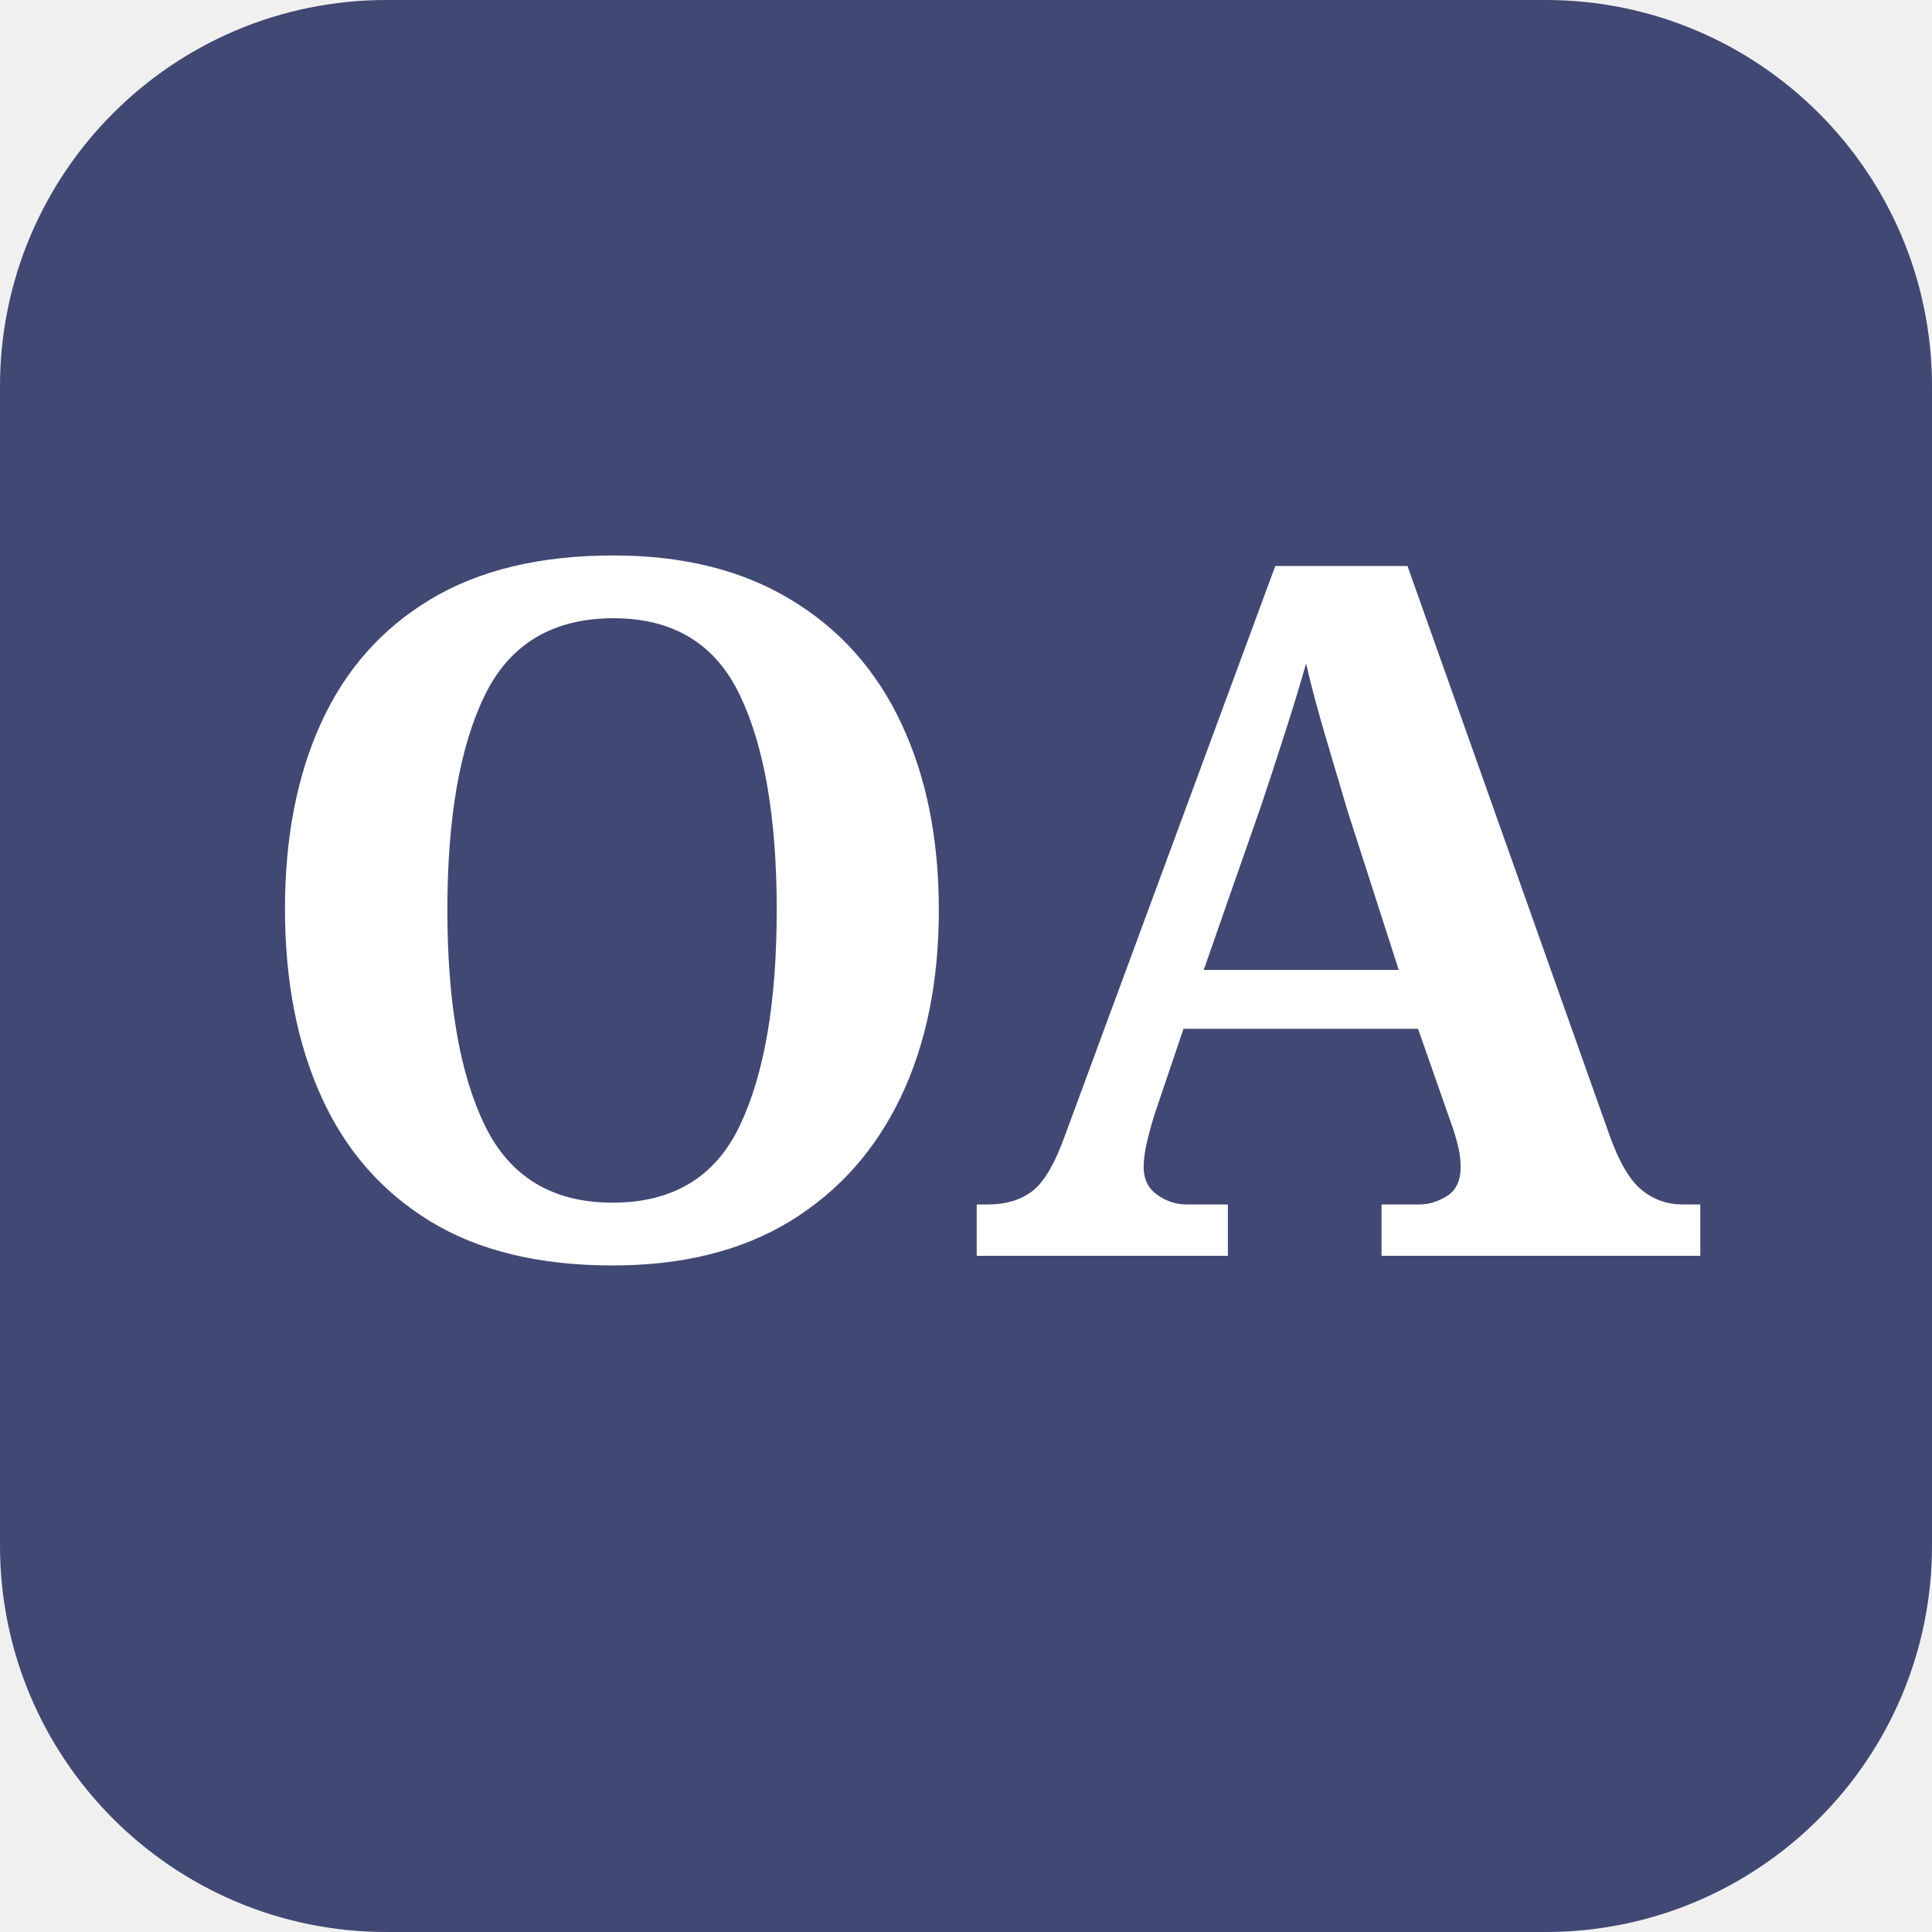
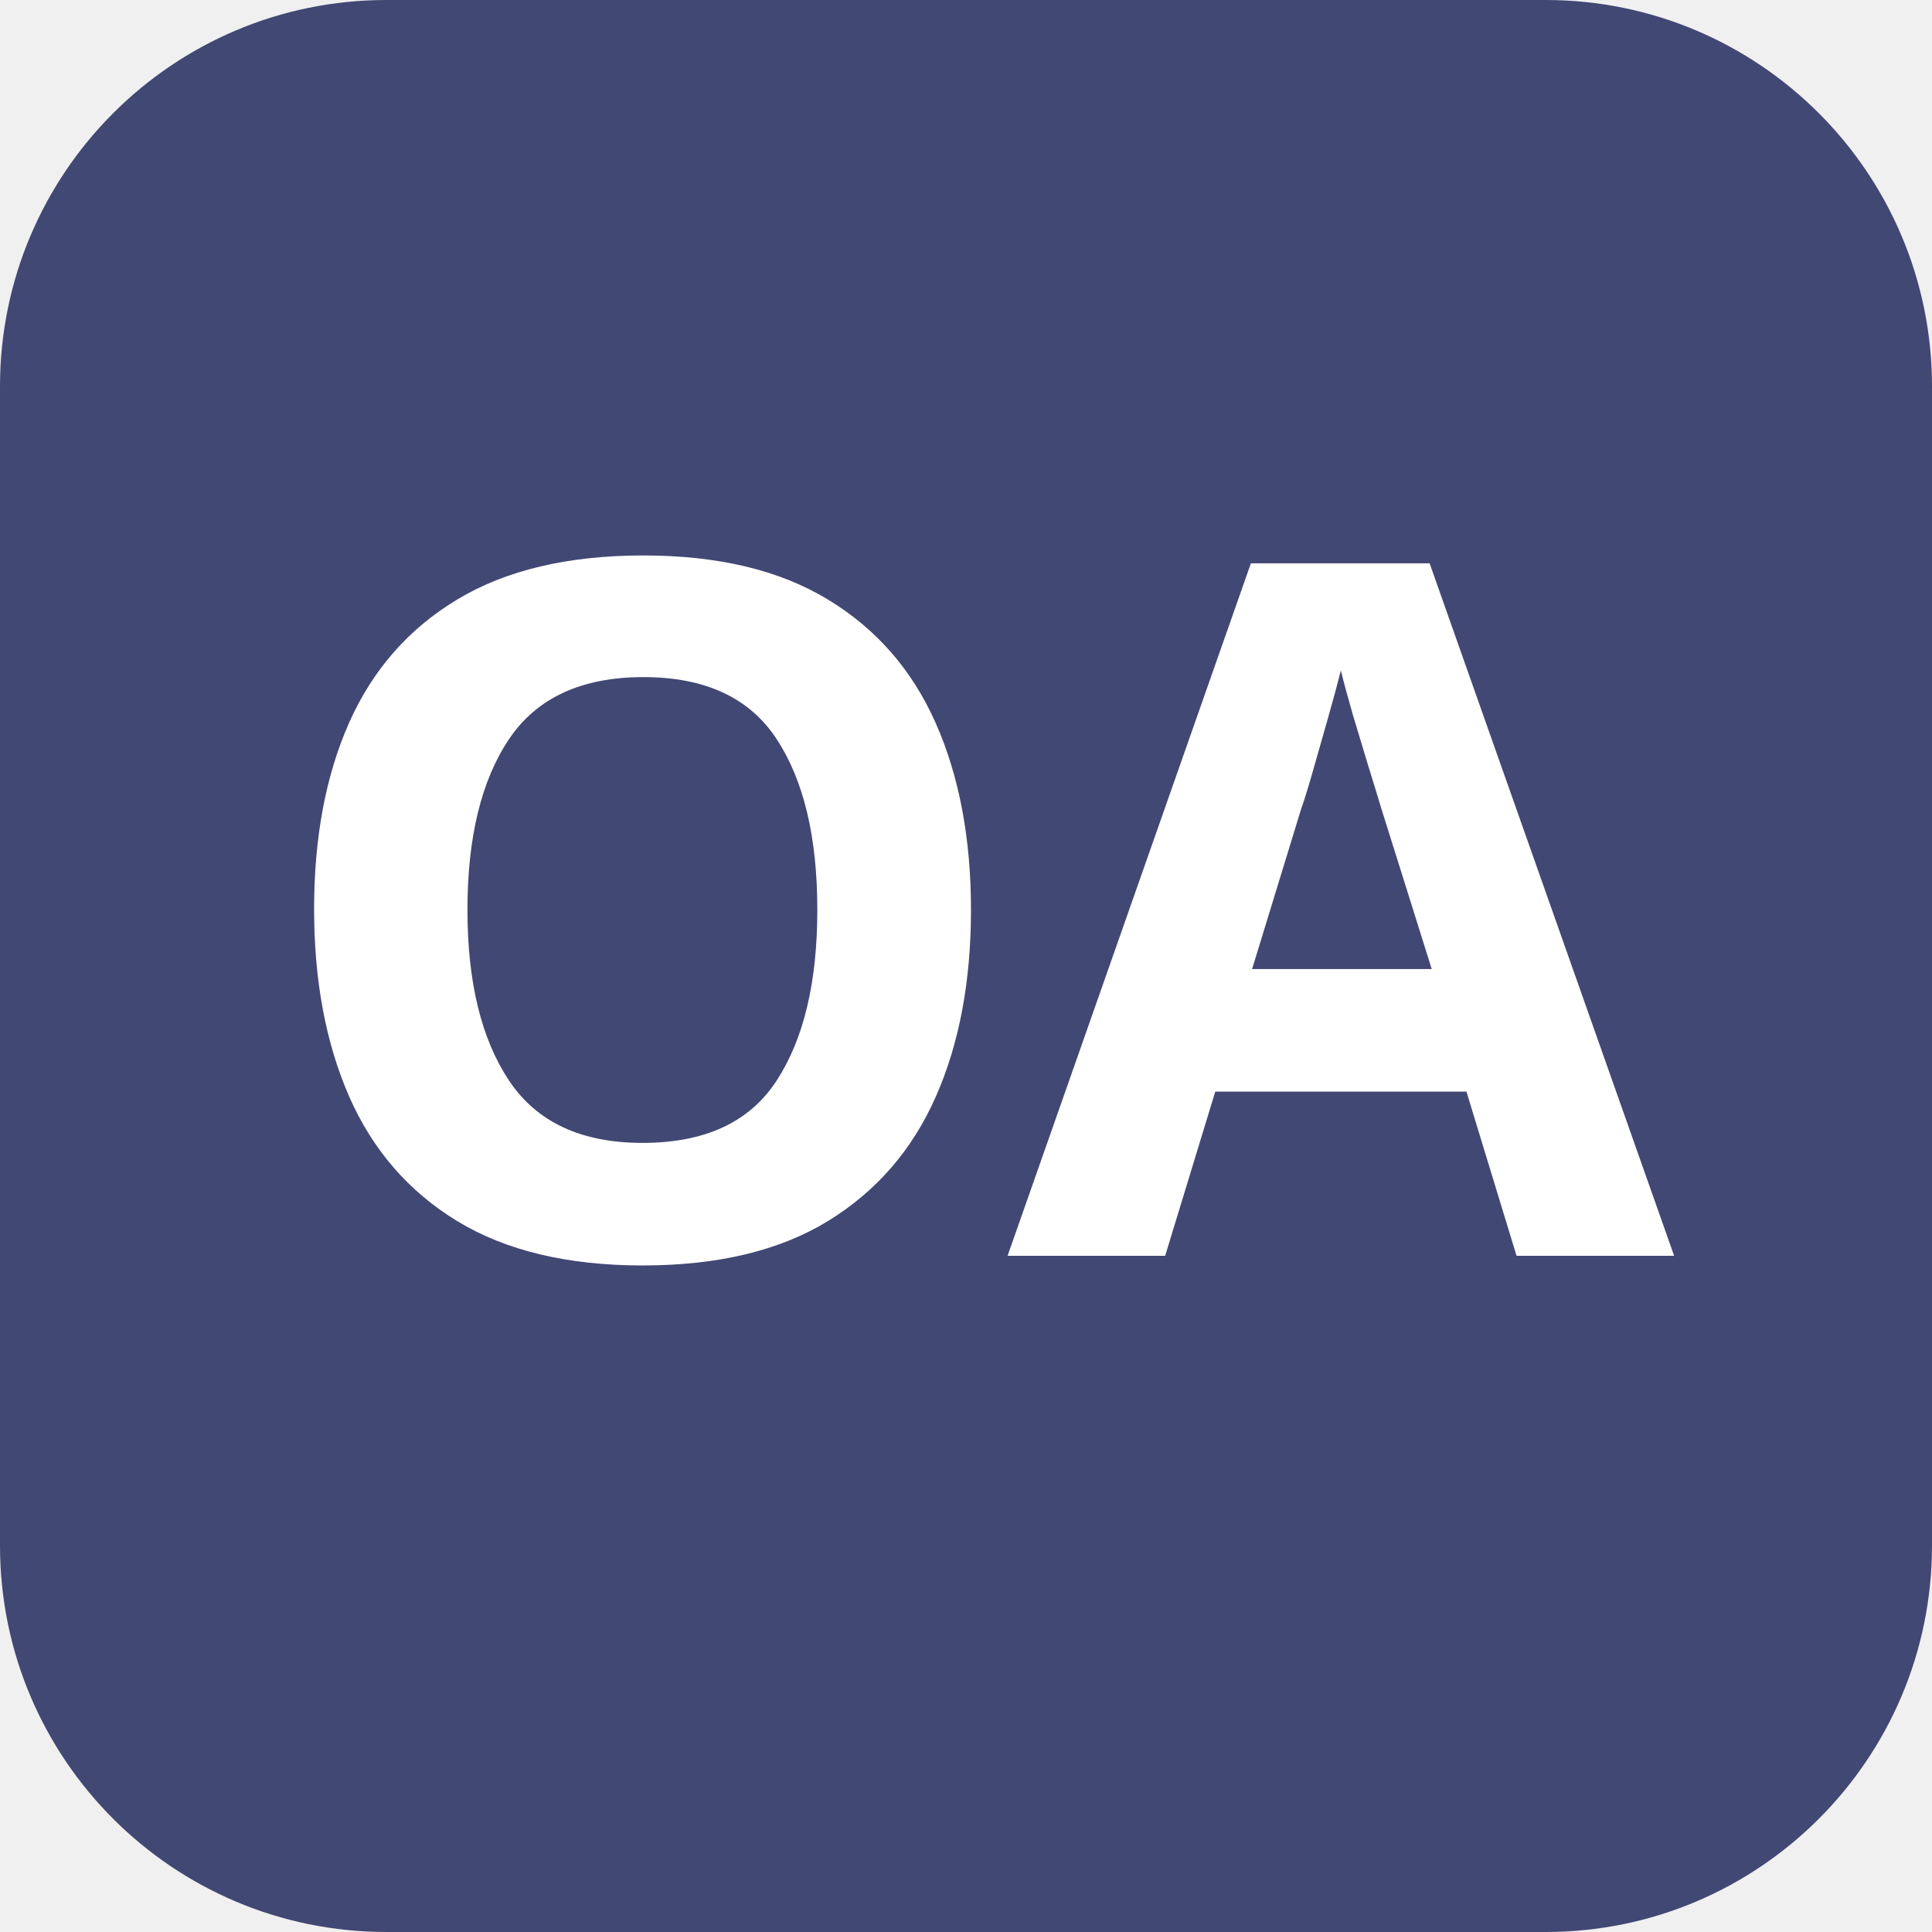
<svg xmlns="http://www.w3.org/2000/svg" viewBox="0 0 100 100" fill="none">
  <rect width="100" height="100" rx="20" fill="#424874" />
-   <text x="50" y="65" font-family="serif" font-weight="bold" font-size="50" fill="white" text-anchor="middle">OA</text>
+   <text x="50" y="65" font-family="sans-serif" font-weight="bold" font-size="50" fill="white" text-anchor="middle">OA</text>
</svg>
